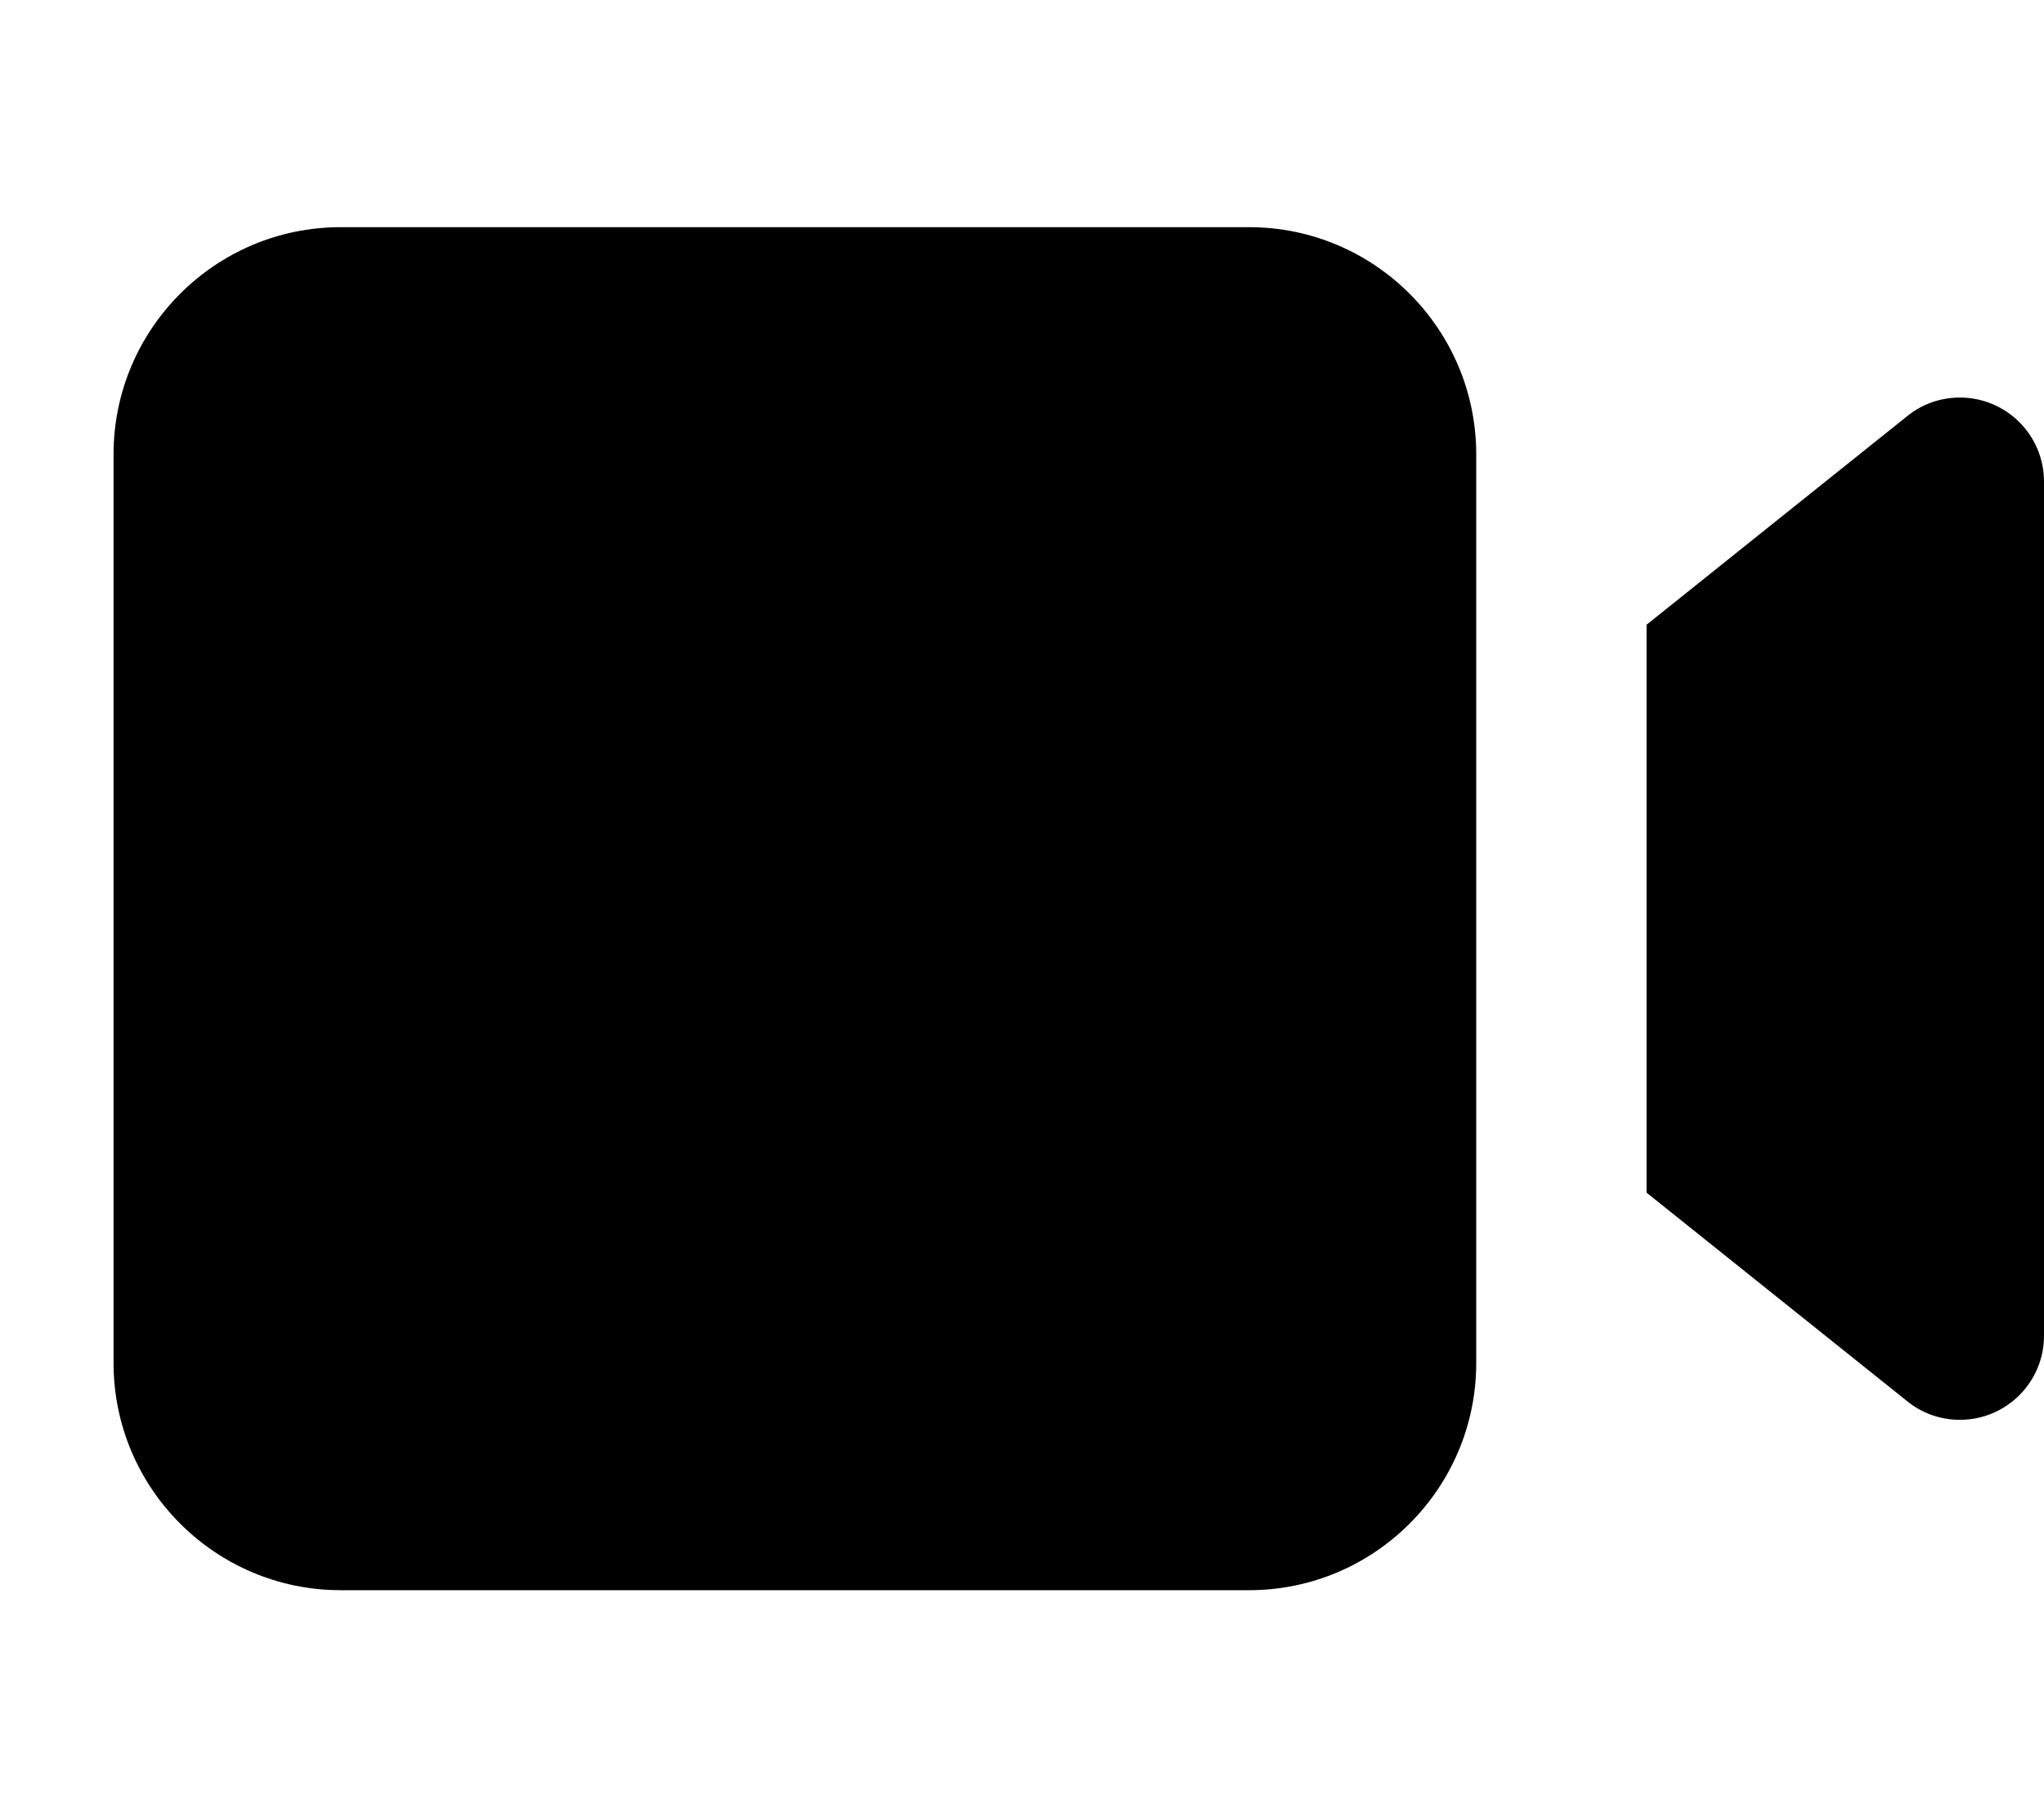
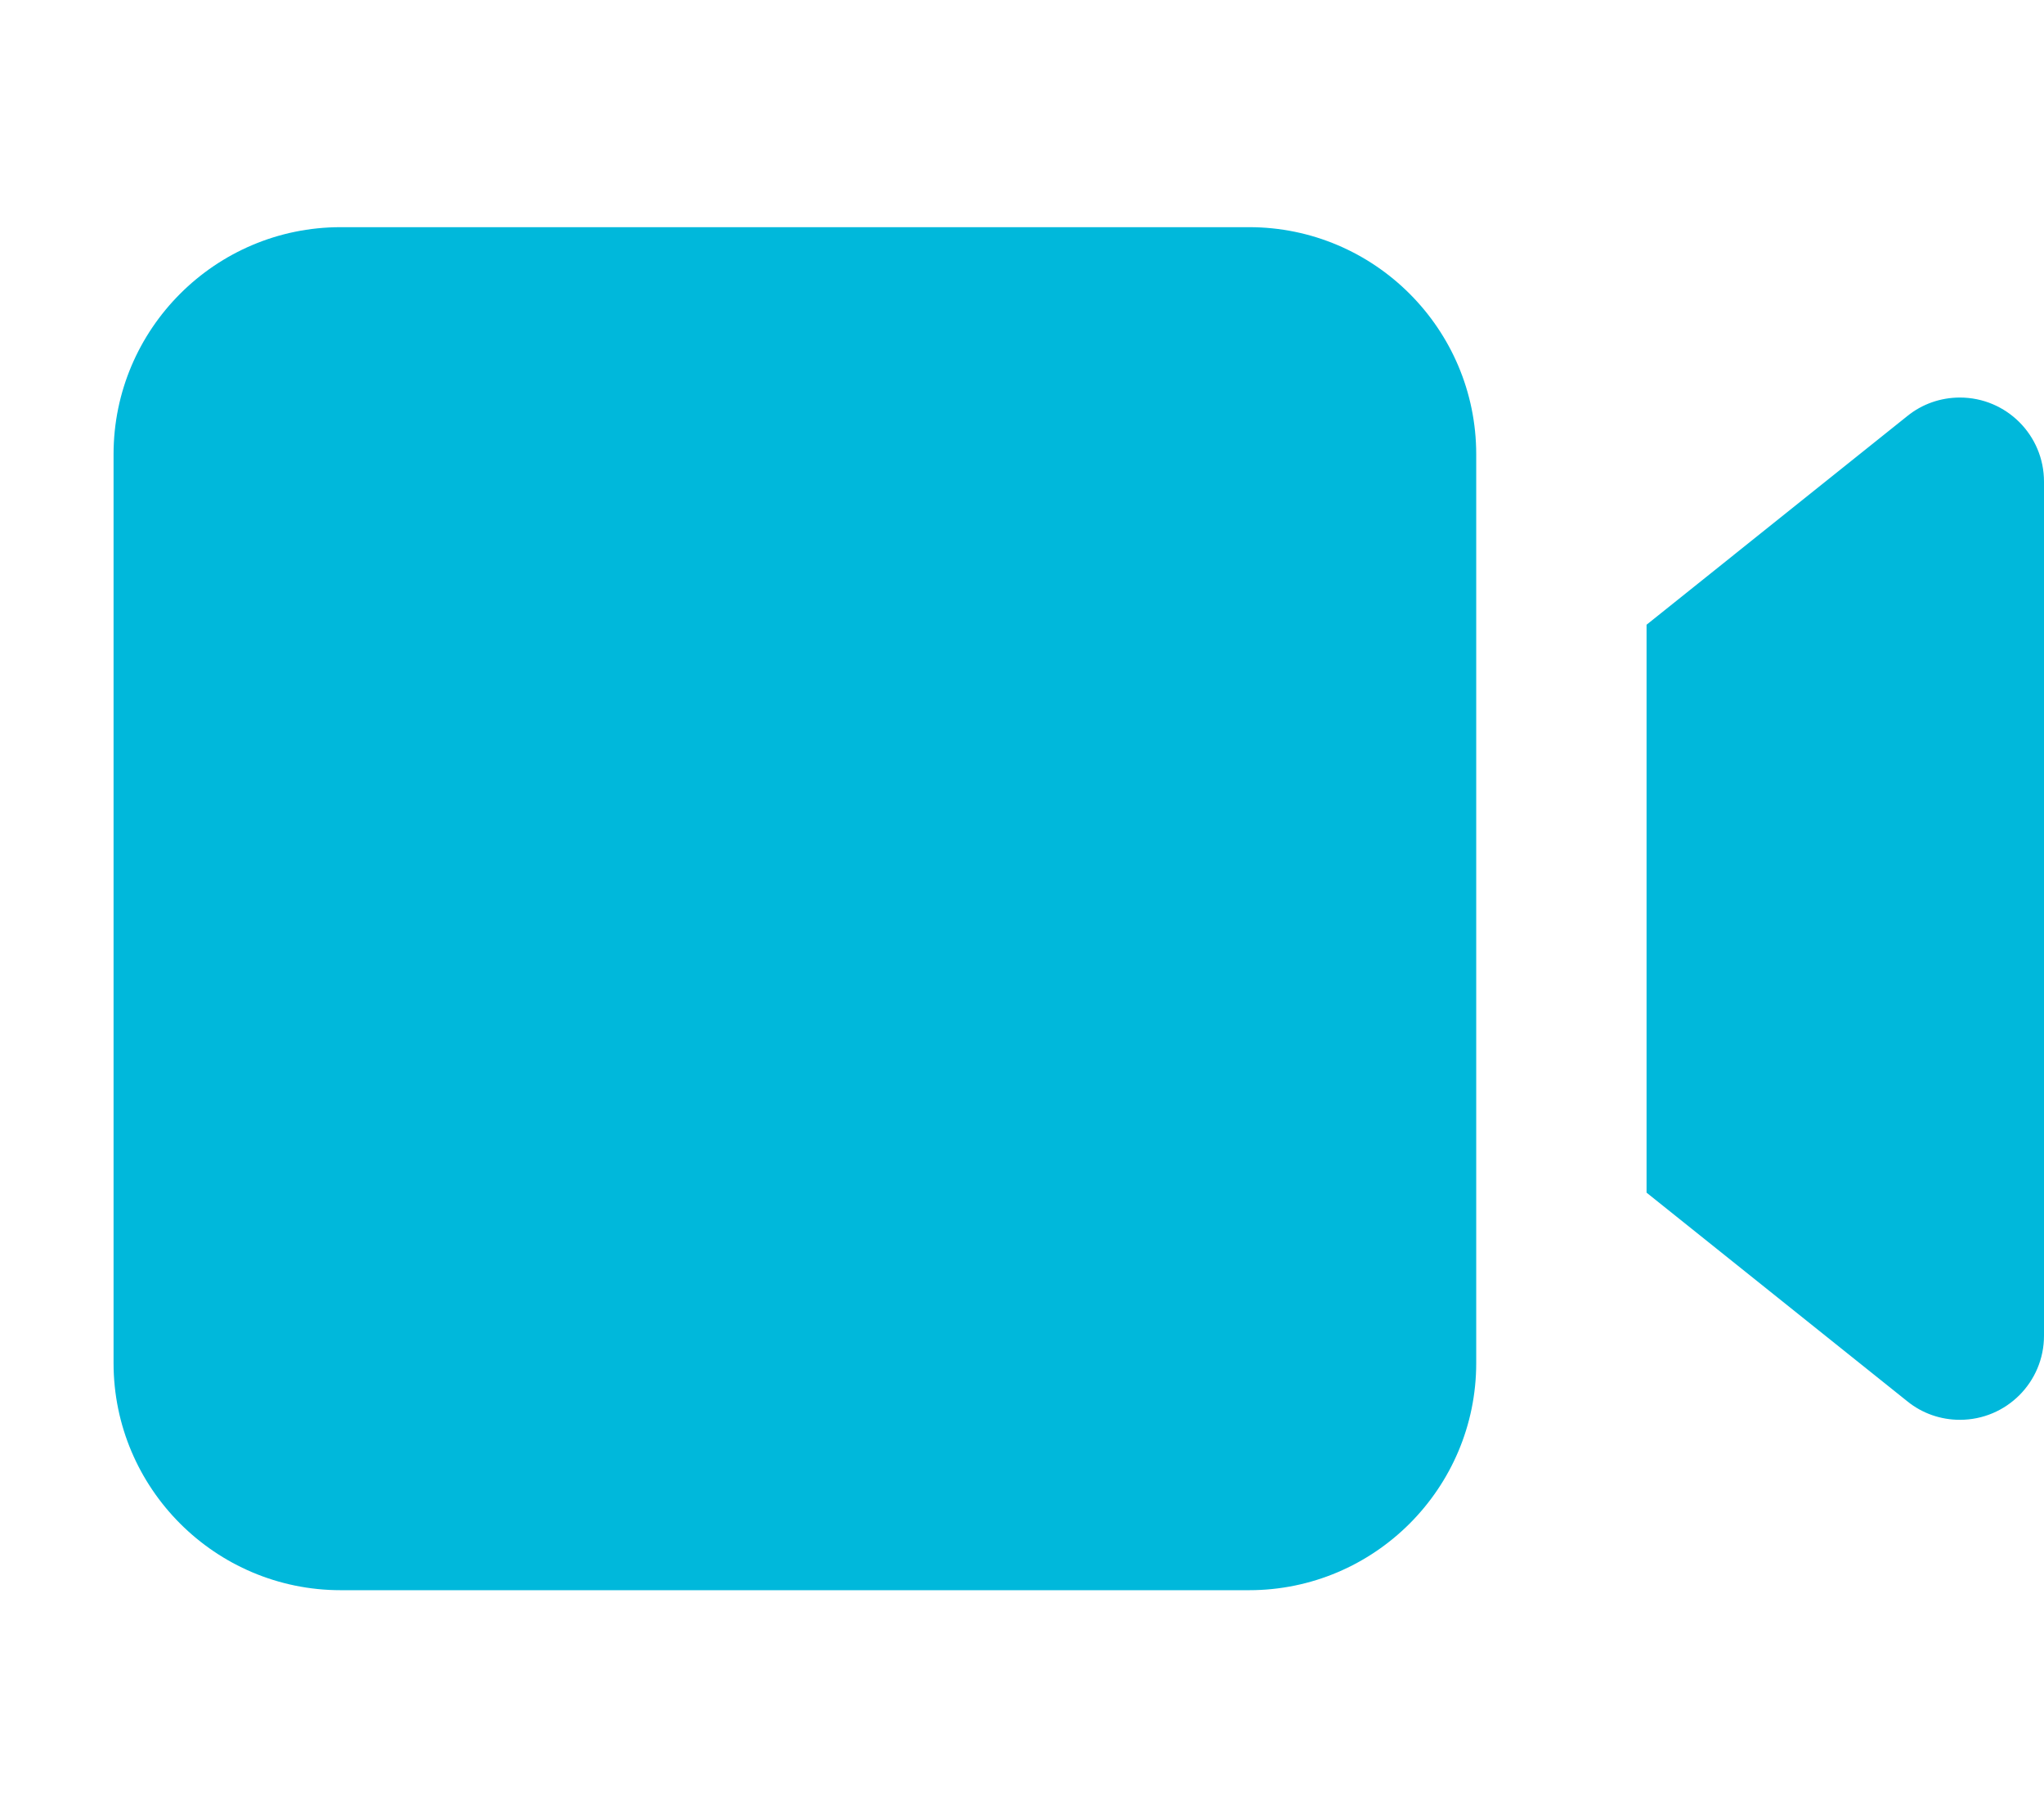
<svg xmlns="http://www.w3.org/2000/svg" class="svg-inline--fa fa-video mr-2 text-cyan-500" data-prefix="fas" data-icon="video" role="img" viewBox="0 0 576 512" aria-hidden="true" data-fa-i2svg="">
-   <path fill="currentColor" d="M96 64c-35.3 0-64 28.7-64 64l0 256c0 35.3 28.7 64 64 64l256 0c35.3 0 64-28.7 64-64l0-256c0-35.3-28.7-64-64-64L96 64zM464 336l73.5 58.8c4.2 3.4 9.4 5.2 14.8 5.2 13.1 0 23.7-10.6 23.7-23.7l0-240.6c0-13.1-10.6-23.7-23.7-23.7-5.4 0-10.6 1.8-14.8 5.2L464 176 464 336z" />
+   <path fill="#00B8DB" d="M96 64c-35.3 0-64 28.7-64 64l0 256c0 35.3 28.7 64 64 64l256 0c35.3 0 64-28.7 64-64l0-256c0-35.3-28.7-64-64-64L96 64zM464 336l73.5 58.8c4.2 3.4 9.4 5.2 14.8 5.2 13.1 0 23.7-10.6 23.7-23.7l0-240.6c0-13.1-10.6-23.7-23.7-23.7-5.4 0-10.6 1.8-14.8 5.2L464 176 464 336z" />
</svg>
